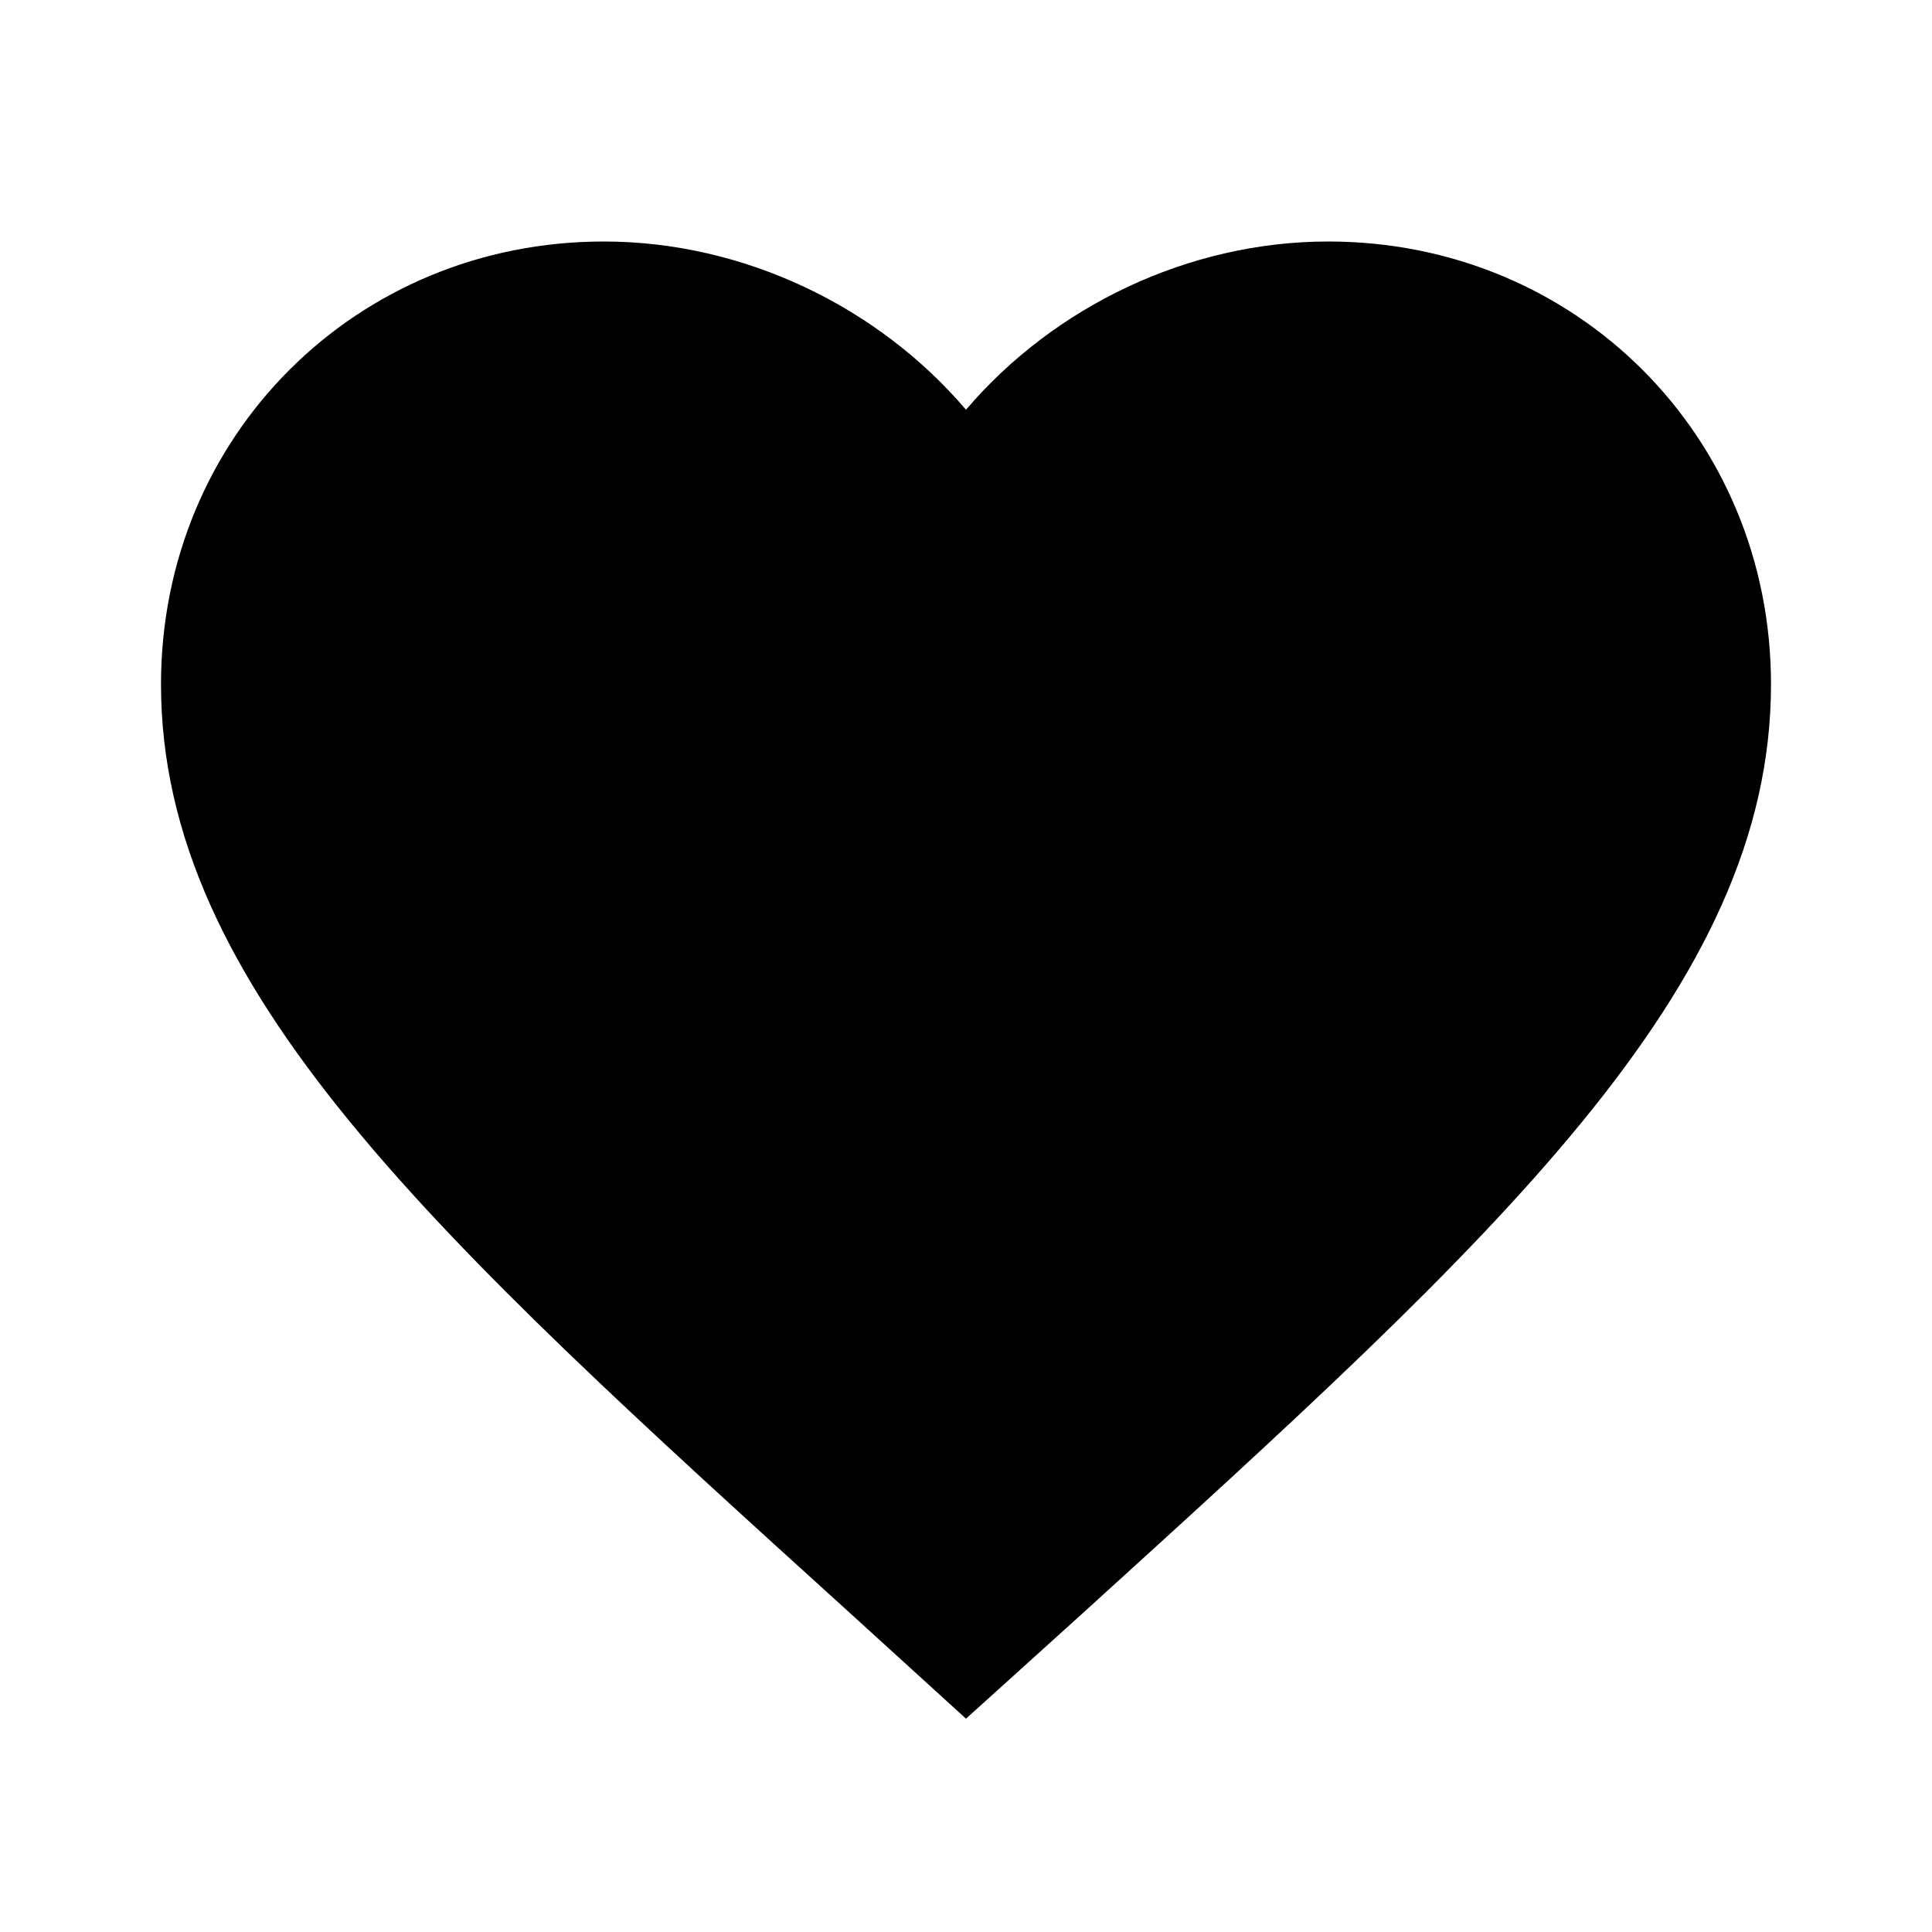
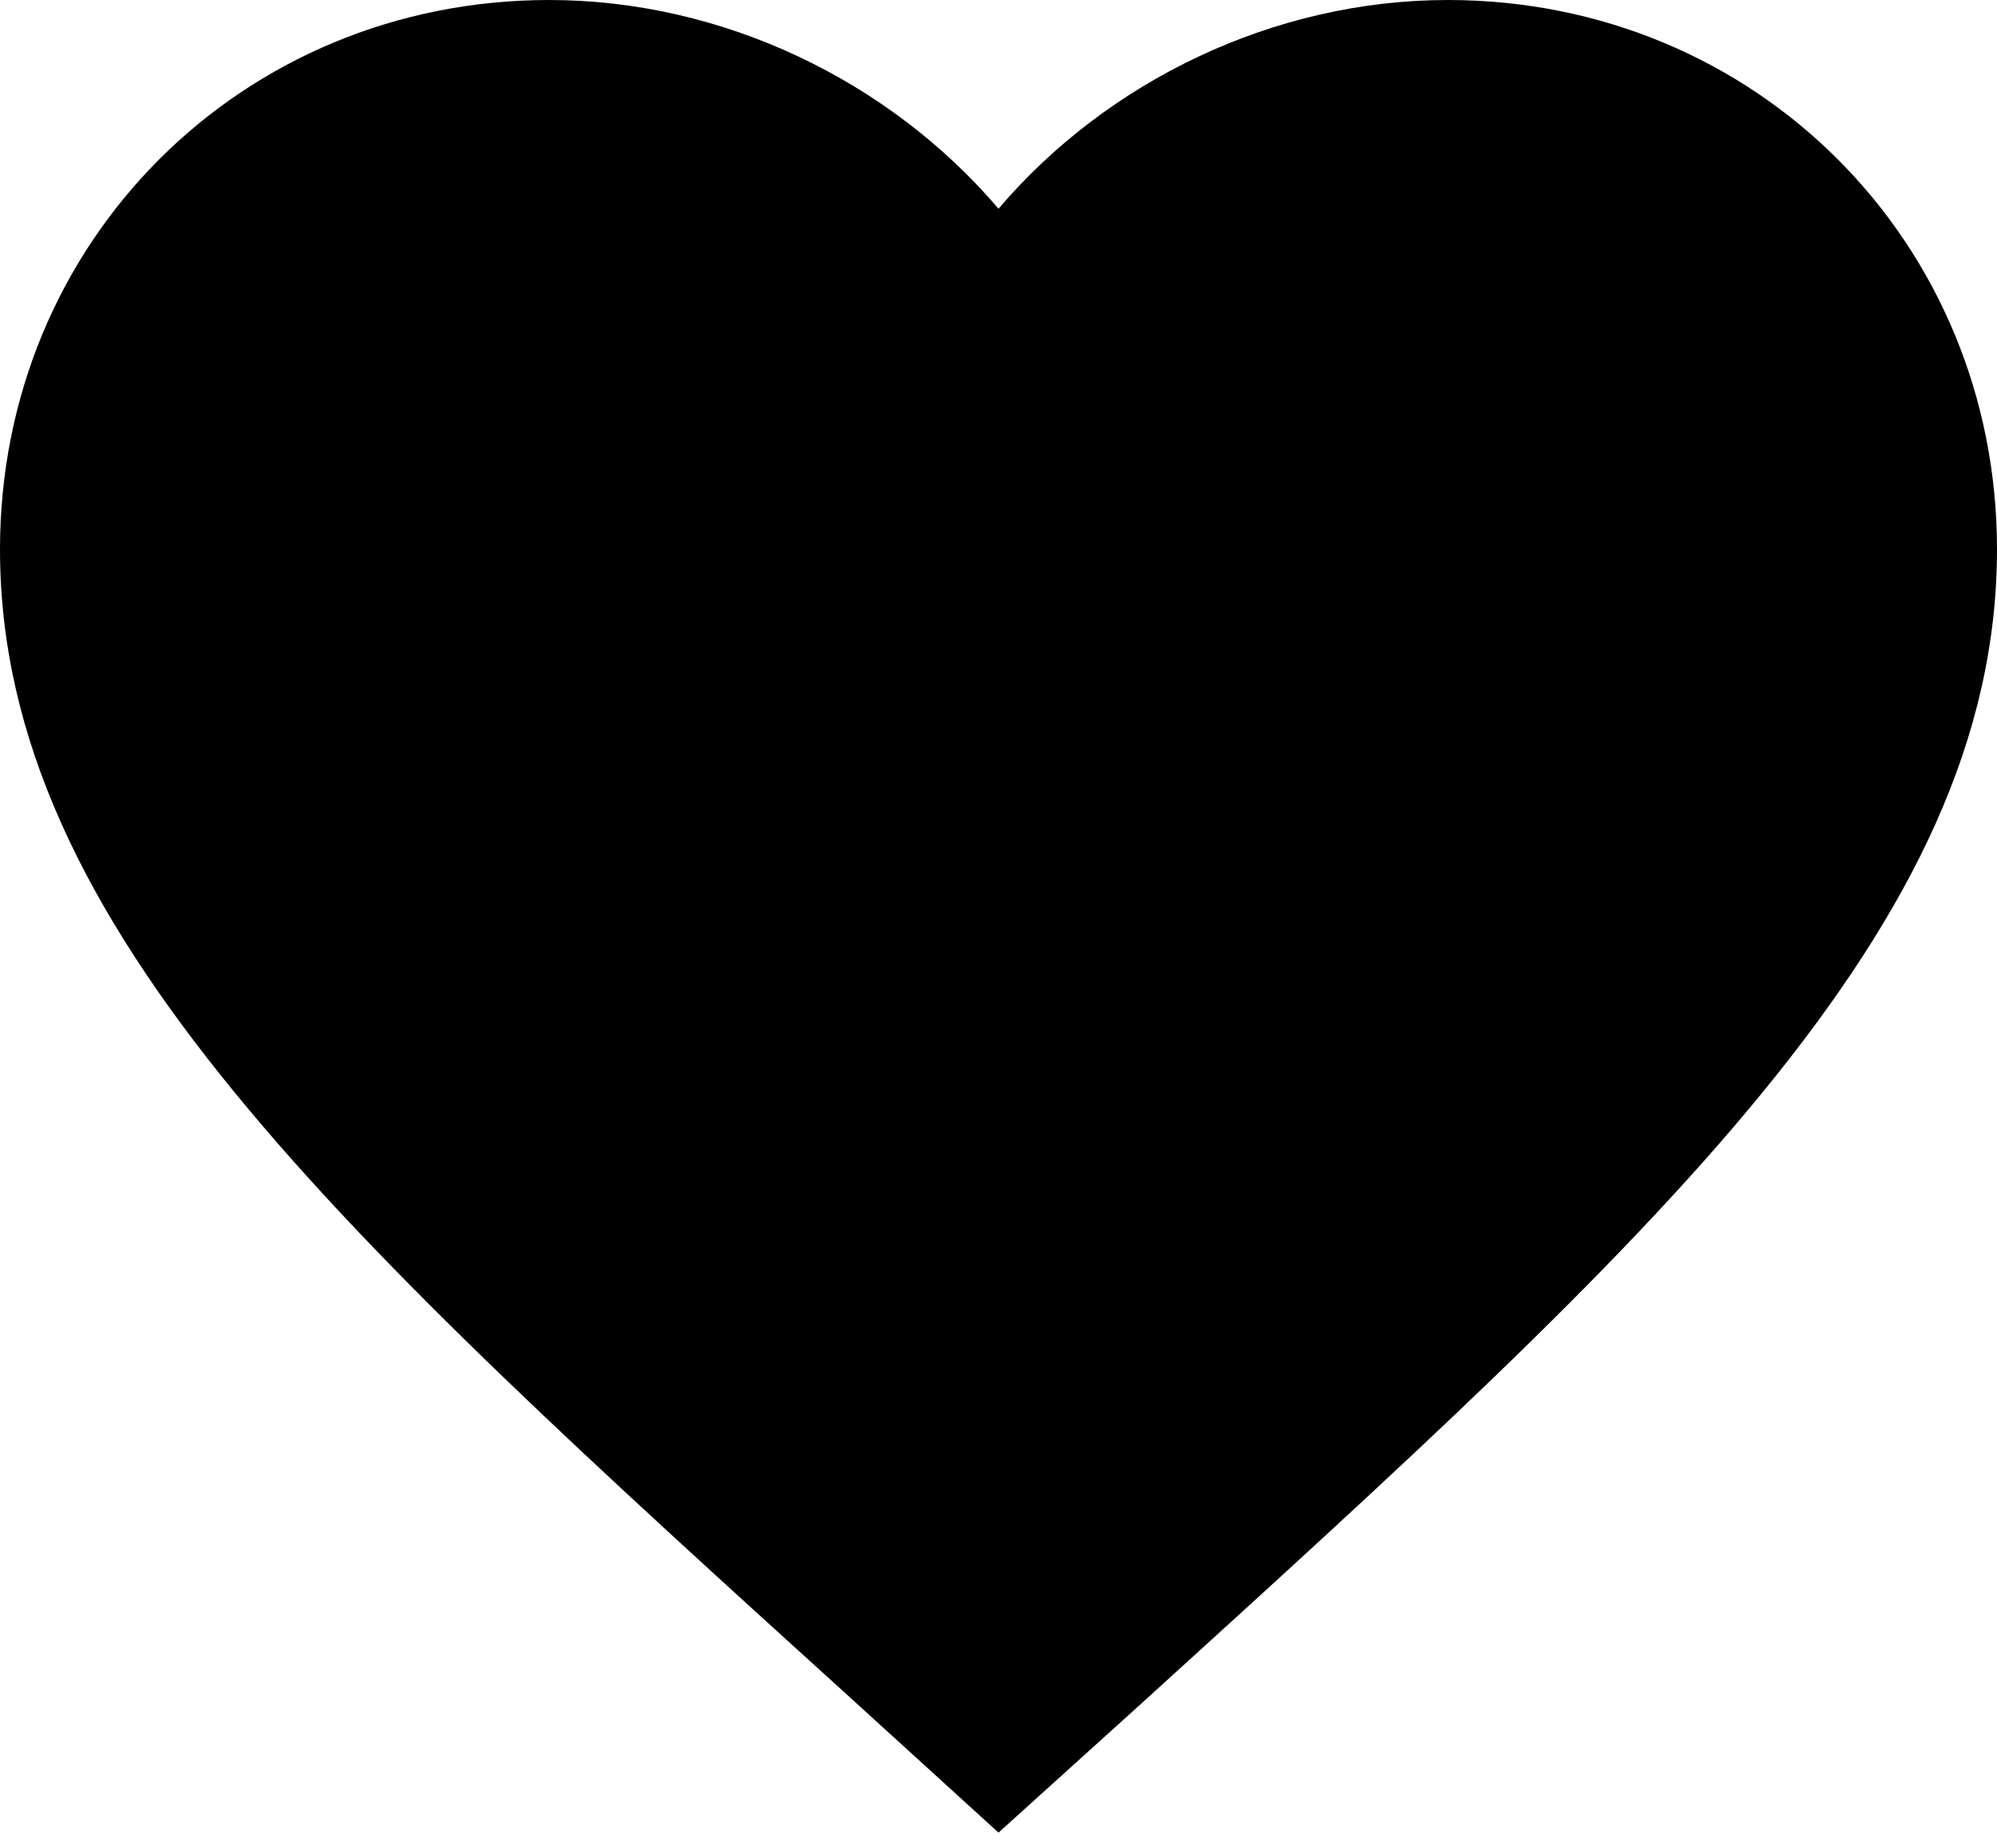
- <svg xmlns="http://www.w3.org/2000/svg" width="96" height="96" viewBox="0 0 96 96" fill="none">
-   <path d="M48 85.4L42.2 80.12C21.6 61.44 8 49.12 8 34C8 21.68 17.68 12 30 12C36.96 12 43.64 15.24 48 20.36C52.36 15.24 59.04 12 66 12C78.32 12 88 21.68 88 34C88 49.12 74.4 61.44 53.8 80.16L48 85.4Z" fill="black" />
+ <svg xmlns="http://www.w3.org/2000/svg" width="80" height="74" viewBox="0 0 80 74" fill="none">
+   <path d="M40 73.4L34.2 68.12C13.6 49.44 0 37.12 0 22C0 9.68 9.68 0 22 0C28.96 0 35.64 3.24 40 8.36C44.36 3.24 51.04 0 58 0C70.32 0 80 9.68 80 22C80 37.12 66.4 49.44 45.8 68.16L40 73.4Z" fill="black" />
</svg>
